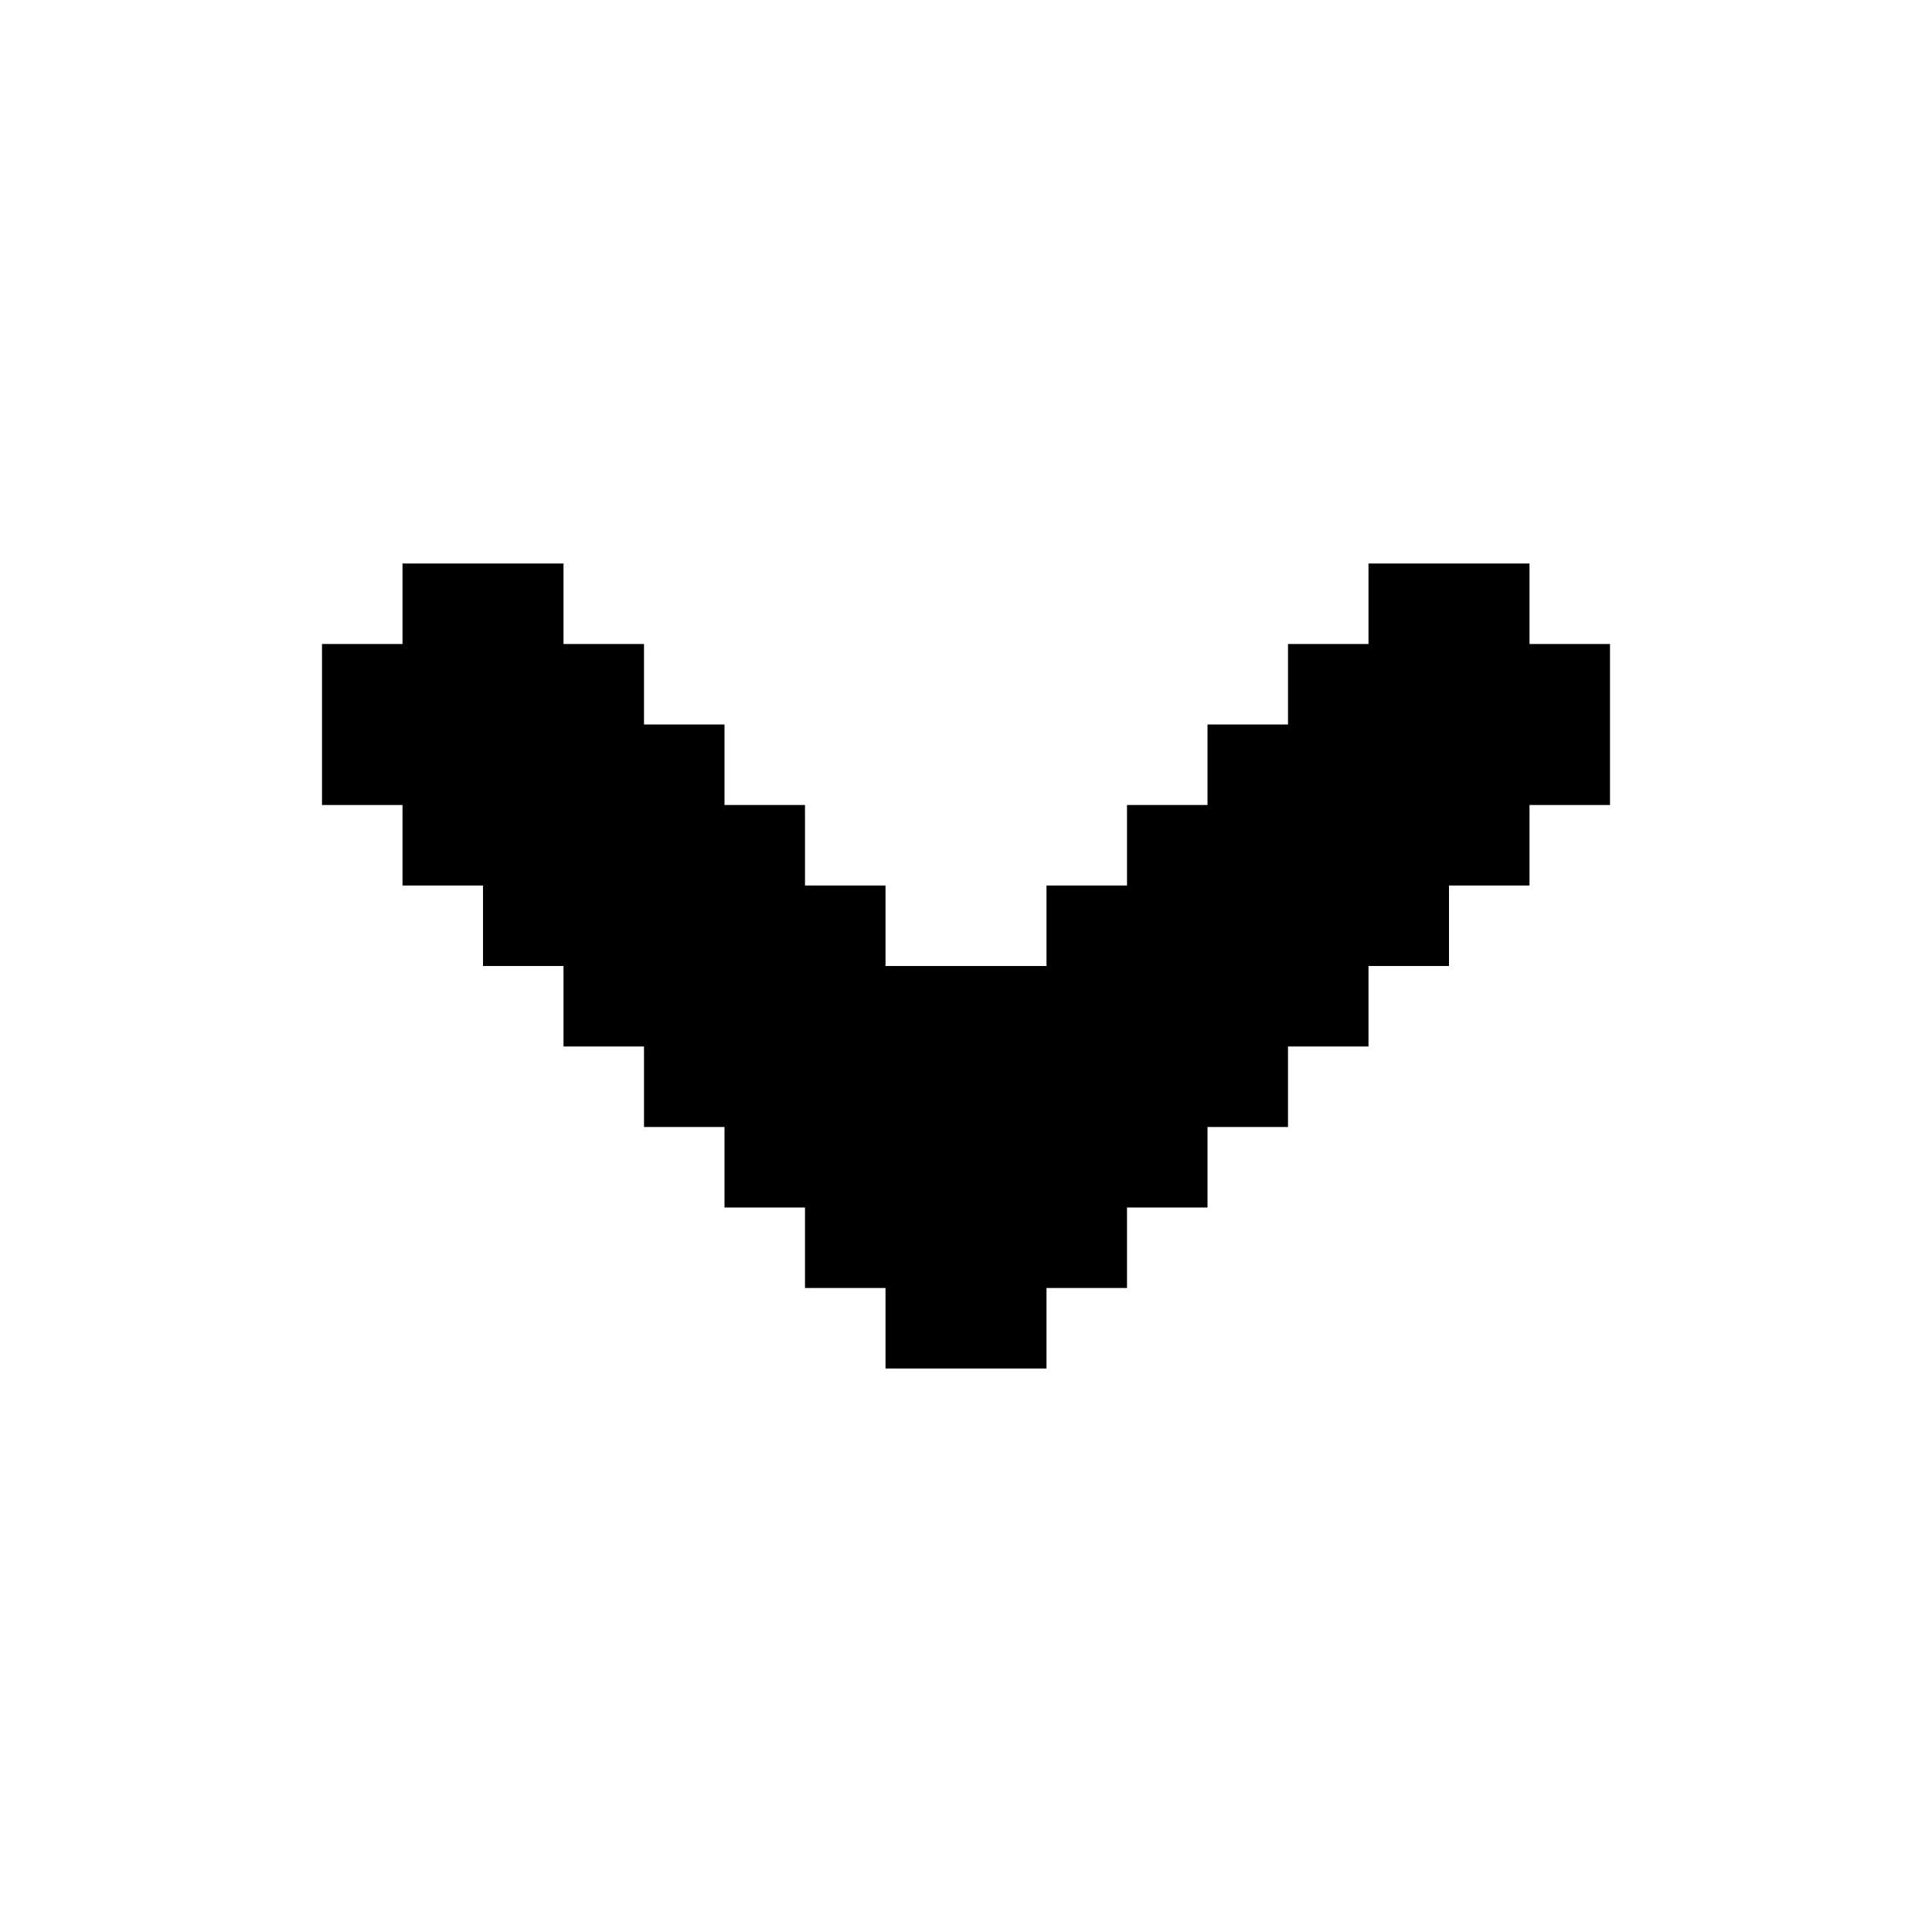
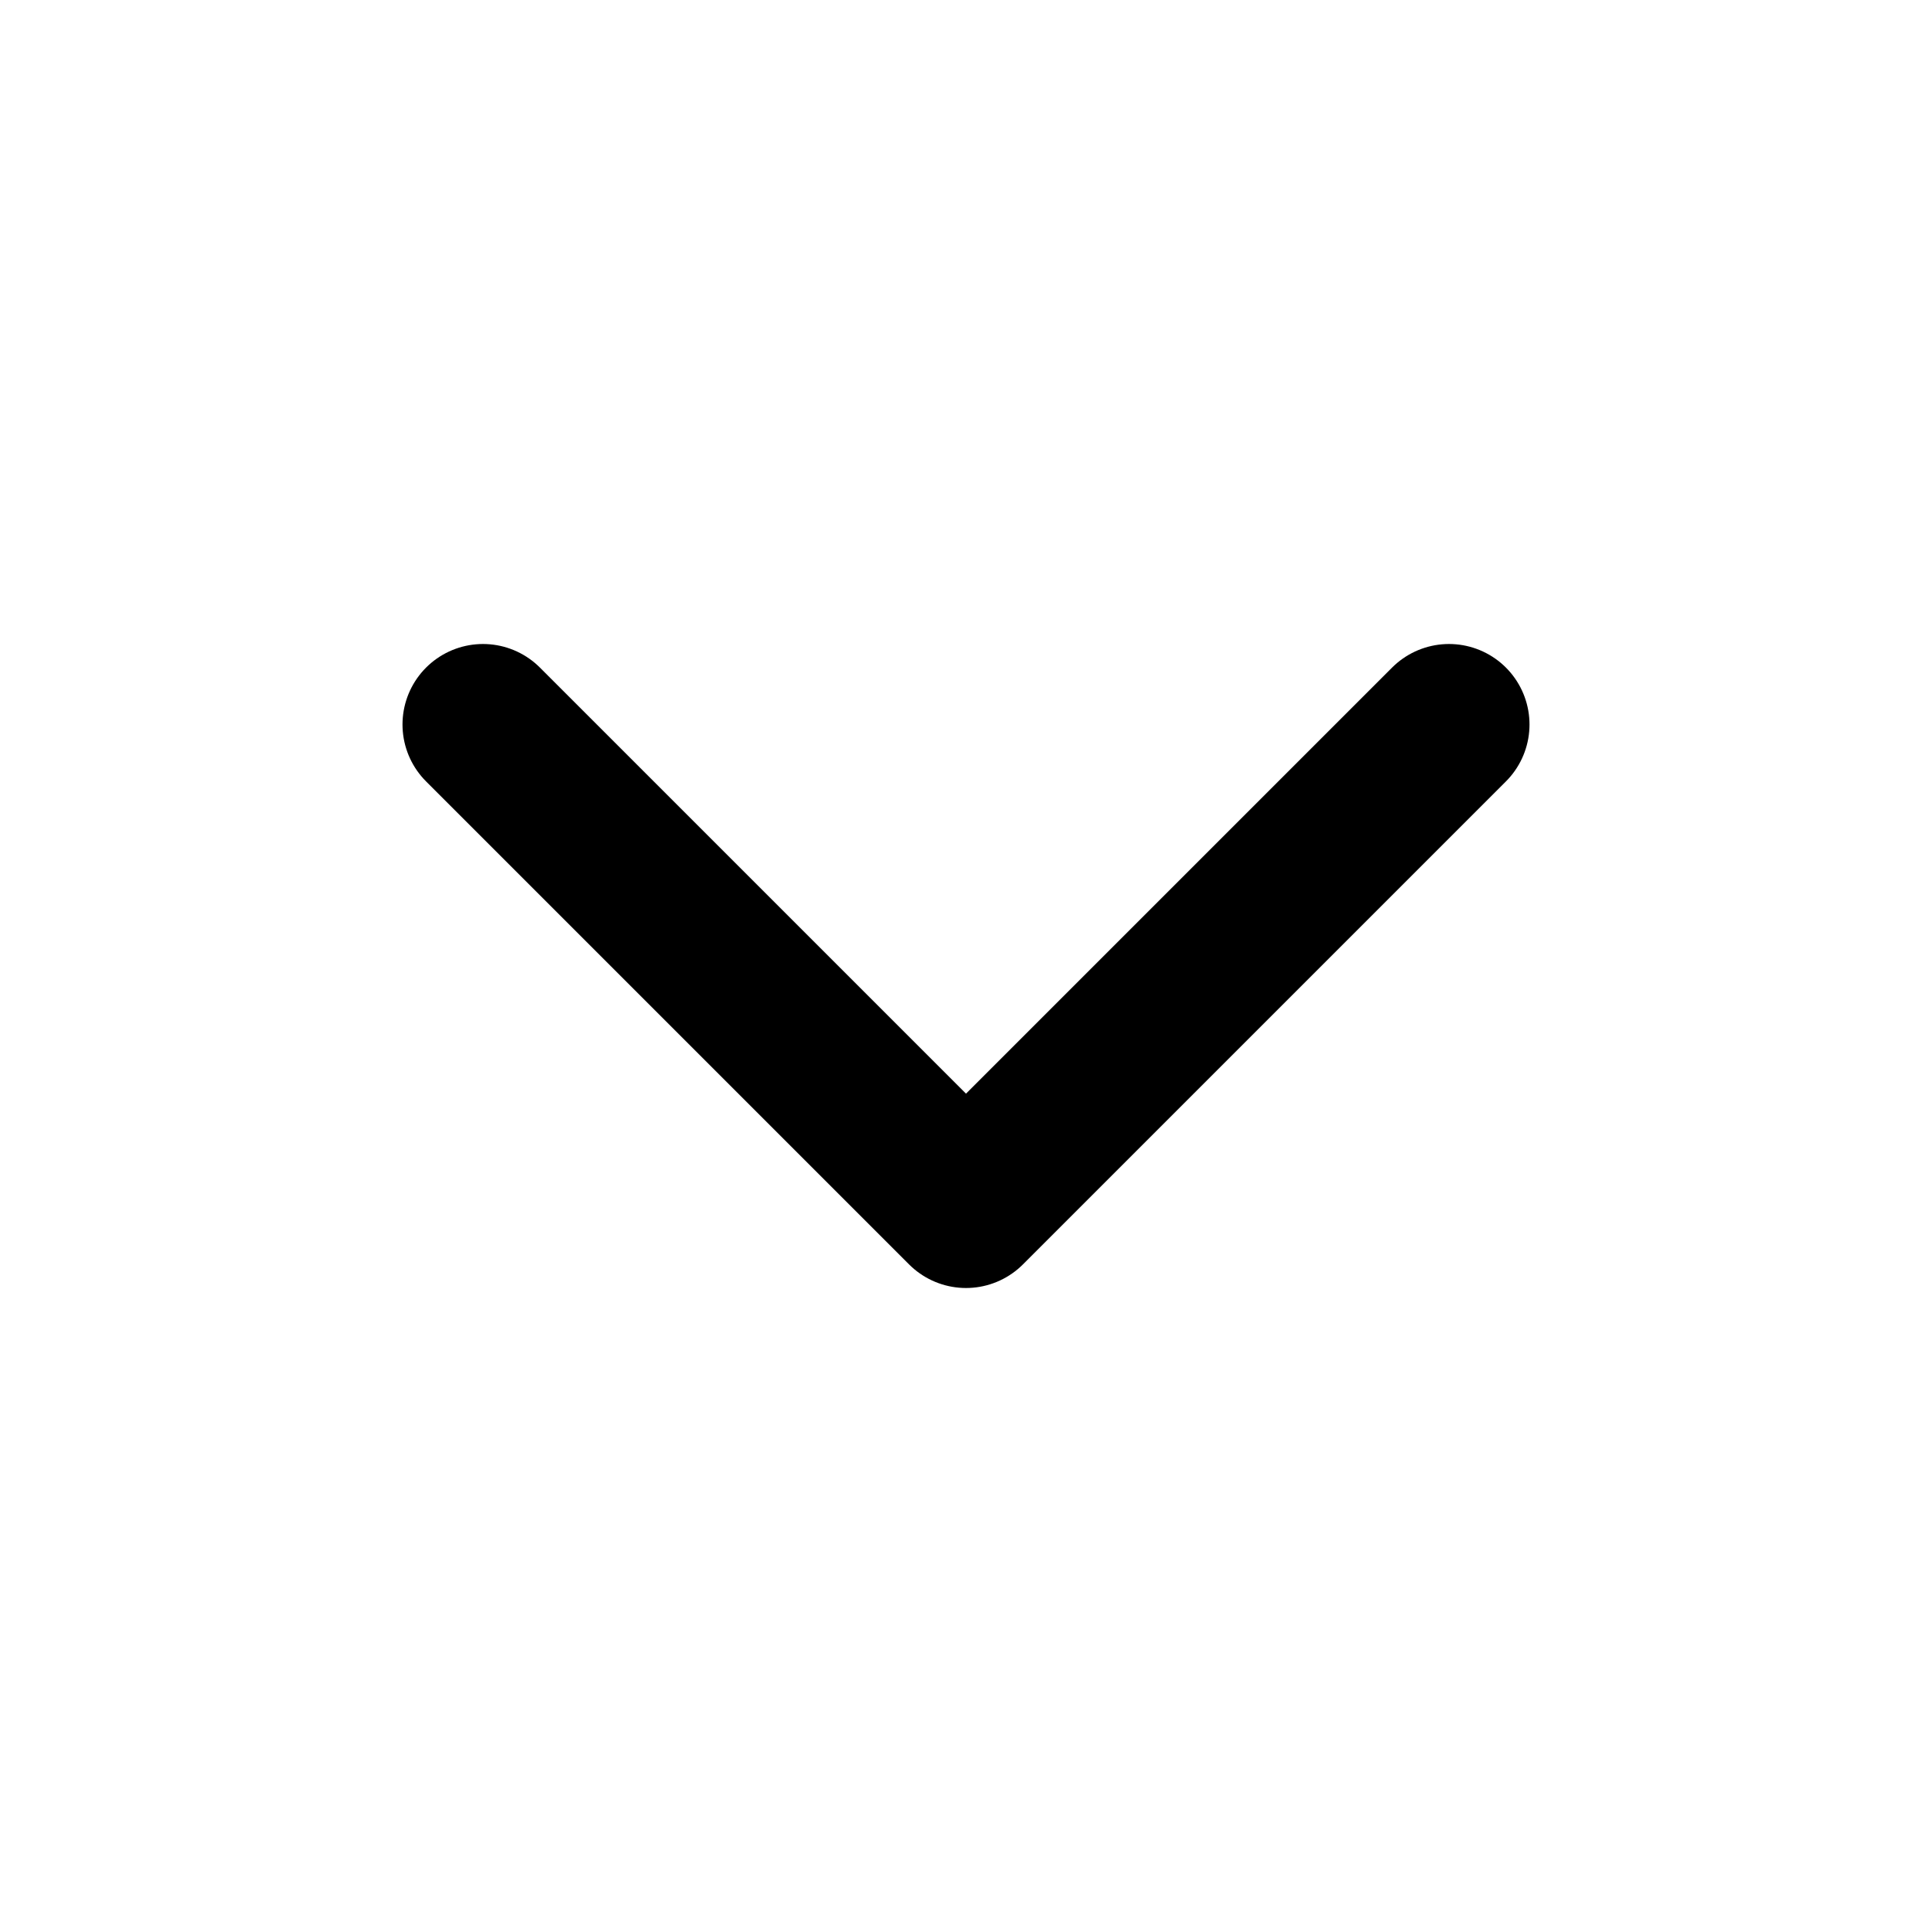
- <svg xmlns="http://www.w3.org/2000/svg" id="angle-down-solid" viewBox="0 0 24 24">
-   <polygon points="5 7 7 7 7 8 8 8 8 9 9 9 9 10 10 10 10 11 11 11 11 12 13 12 13 11 14 11 14 10 15 10 15 9 16 9 16 8 17 8 17 7 19 7 19 8 20 8 20 10 19 10 19 11 18 11 18 12 17 12 17 13 16 13 16 14 15 14 15 15 14 15 14 16 13 16 13 17 11 17 11 16 10 16 10 15 9 15 9 14 8 14 8 13 7 13 7 12 6 12 6 11 5 11 5 10 4 10 4 8 5 8 5 7" />
+ <svg xmlns="http://www.w3.org/2000/svg" id="angle-down-solid" width="24" height="24" viewBox="0 0 24 24" fill="none" stroke="currentColor" stroke-width="2" stroke-linecap="round" stroke-linejoin="round" class="lucide lucide-chevron-down" aria-hidden="true">
+   <path d="m6 9 6 6 6-6" />
</svg>
